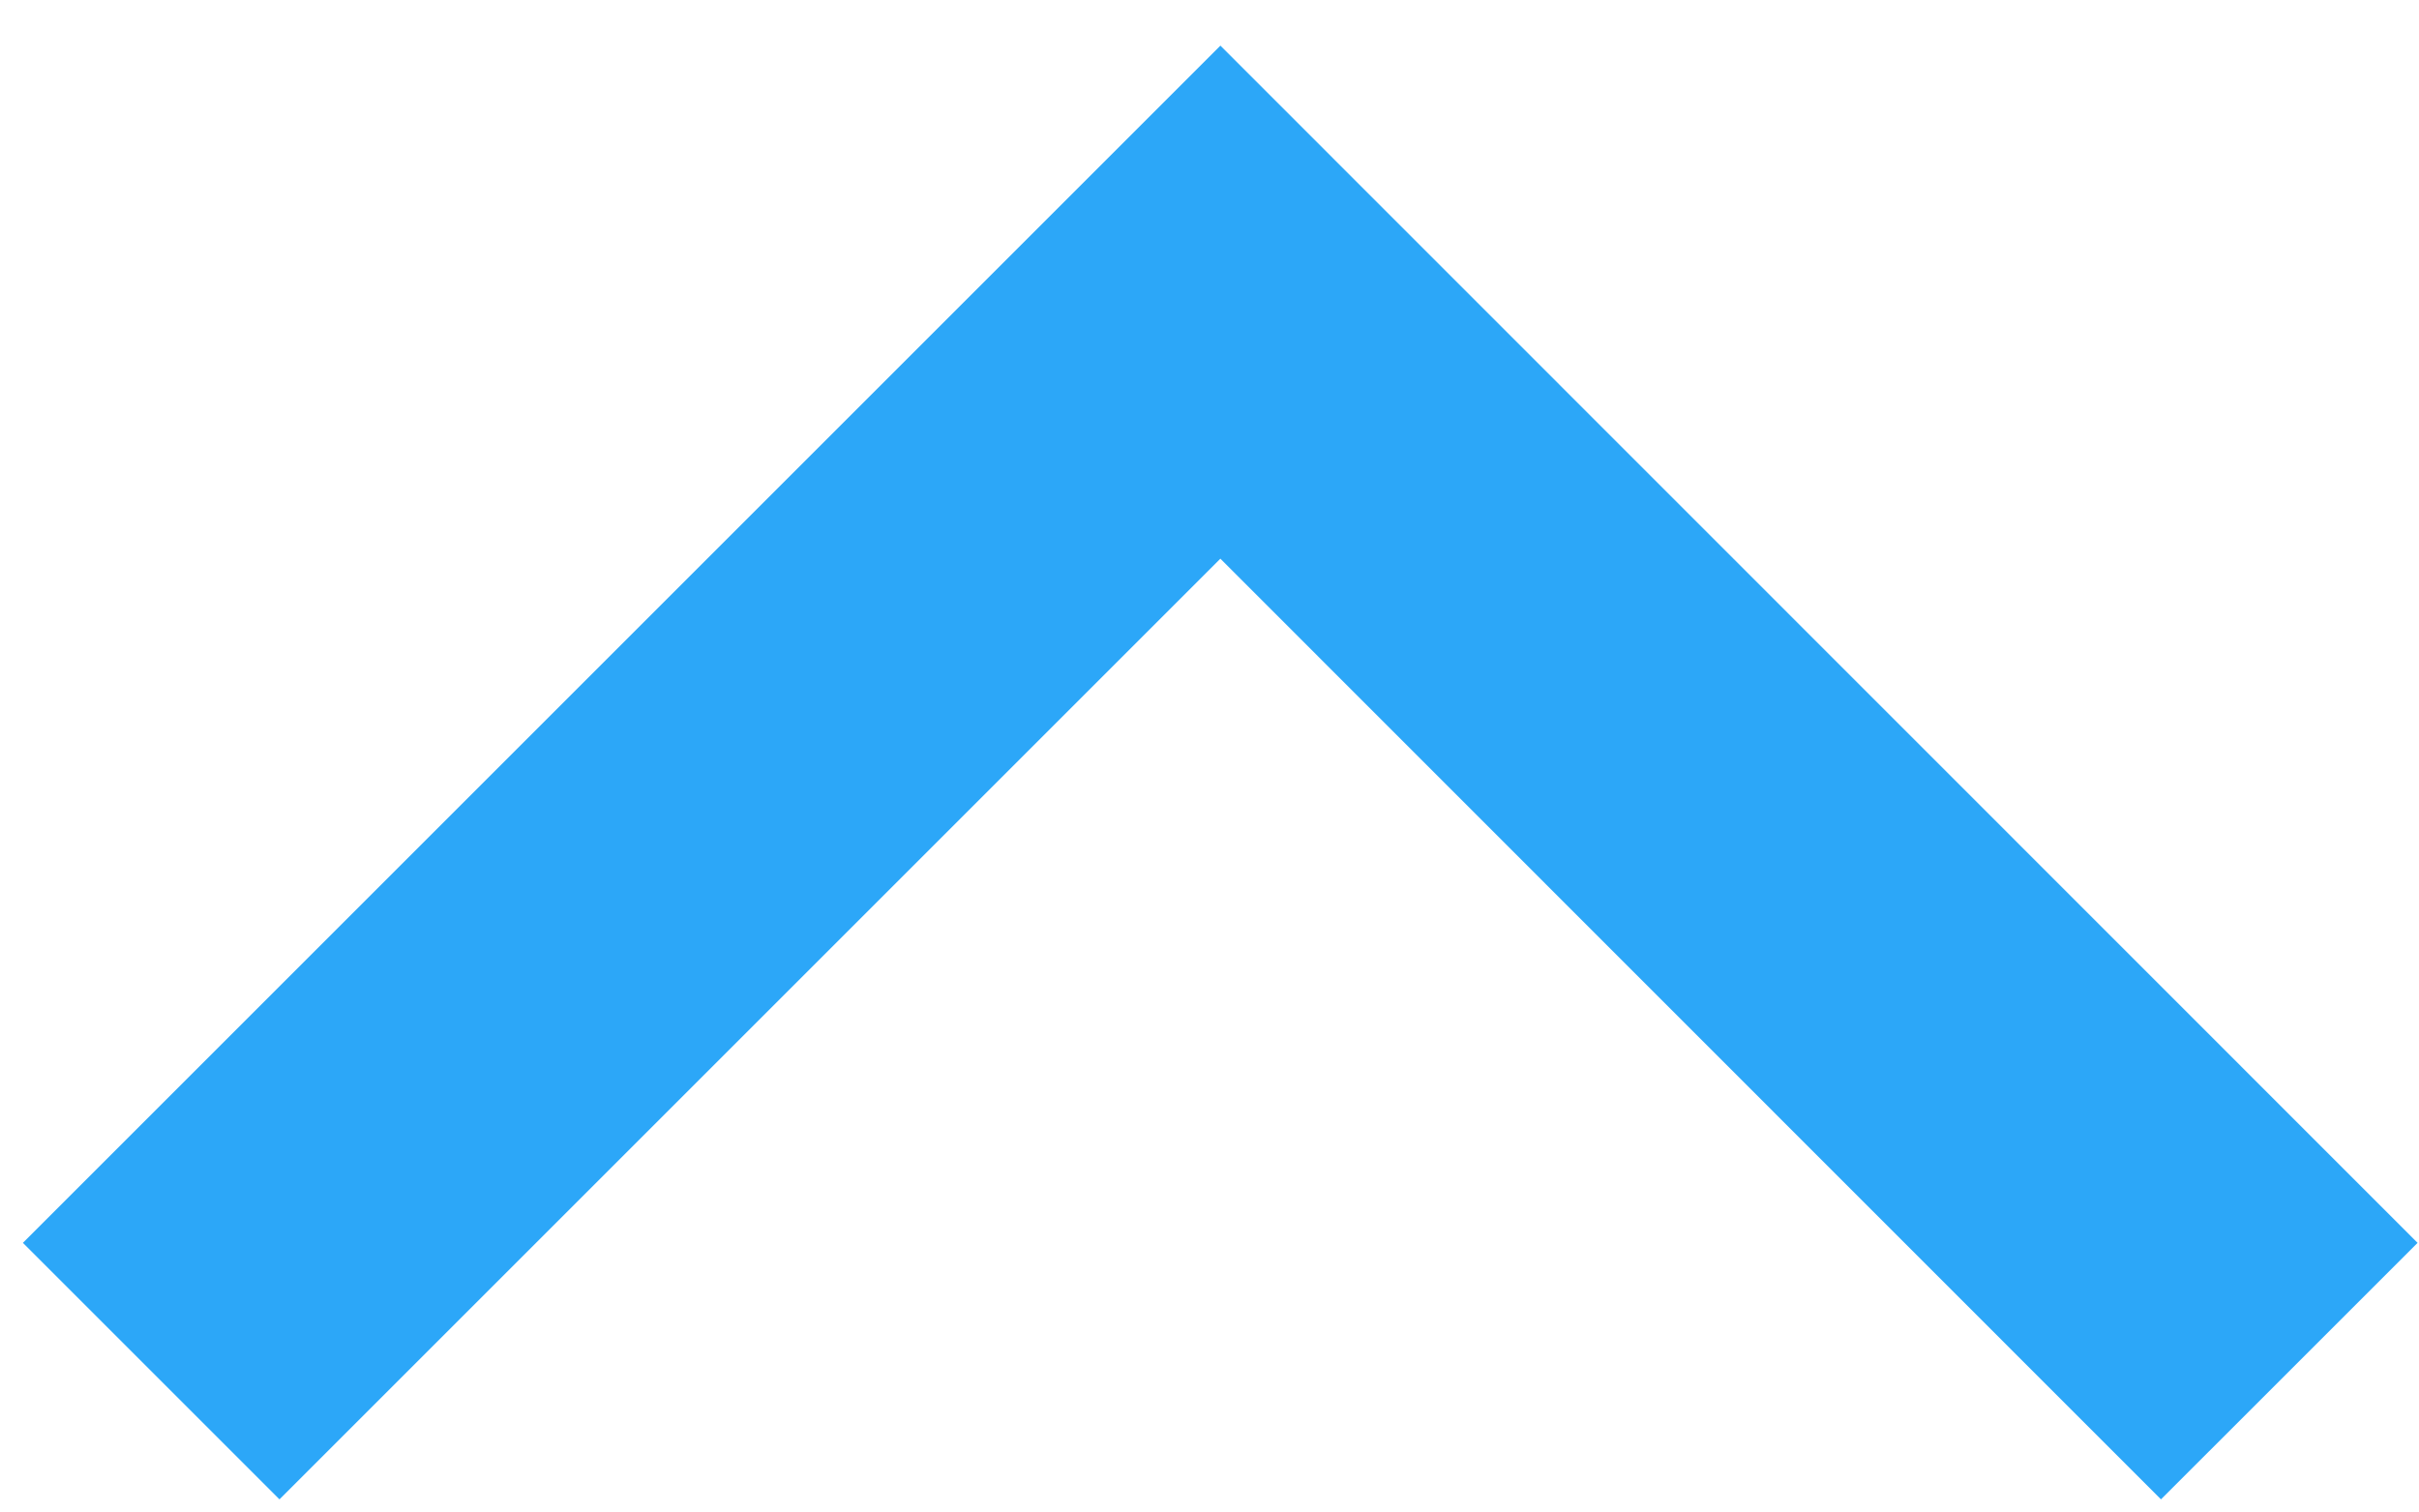
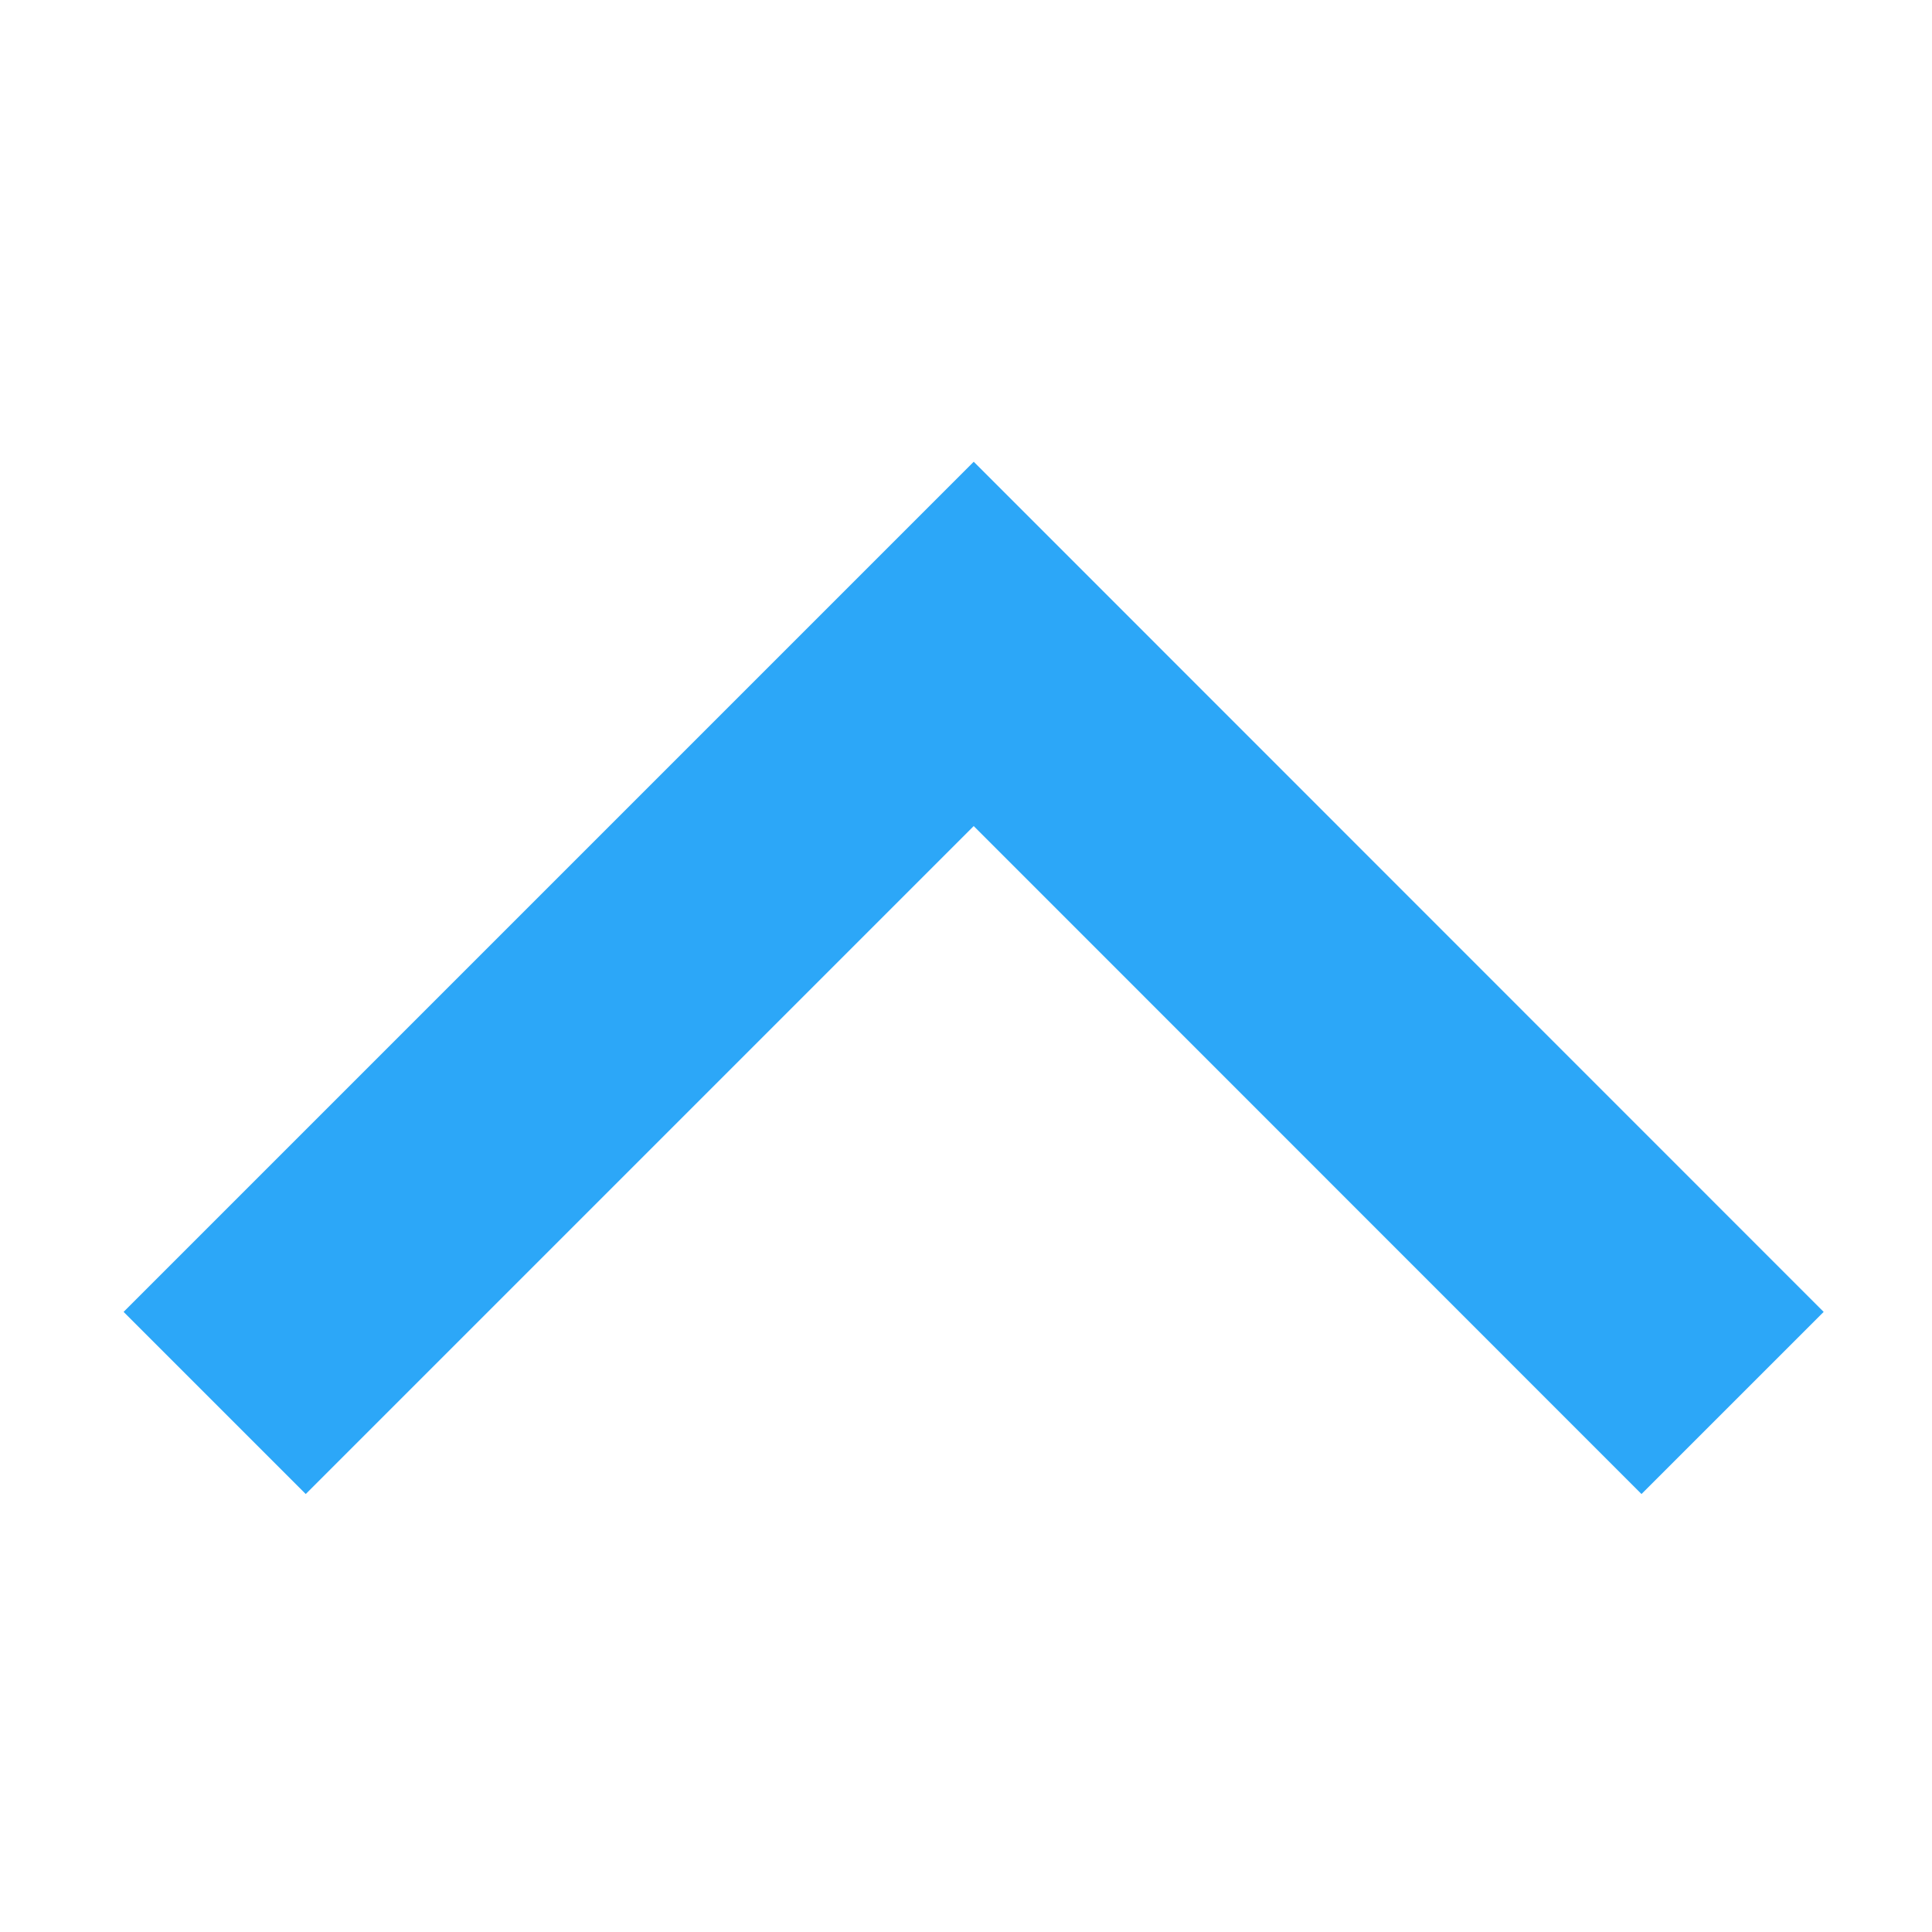
- <svg xmlns="http://www.w3.org/2000/svg" width="8px" height="5px" viewBox="0 0 8 5" version="1.1">
+ <svg xmlns="http://www.w3.org/2000/svg" width="9px" height="9px" viewBox="0 0 9 9" version="1.1">
  <defs />
  <g id="箭头" stroke="none" stroke-width="1" fill="none" fill-rule="evenodd">
    <g id="up_press" stroke-width="1.2" stroke="#2CA7F8">
-       <polyline id="down-copy-2" transform="translate(4.035534, 2.767767) scale(1, -1) translate(-4.035534, -2.767767) " points="7.571 1 4.036 4.536 0.5 1" />
+       <polyline id="down-copy-2" transform="translate(4.535534, 4.767767) scale(1, -1) translate(-4.535534, -4.767767) " points="8.071 3 4.536 6.536 1 3" />
    </g>
  </g>
</svg>
